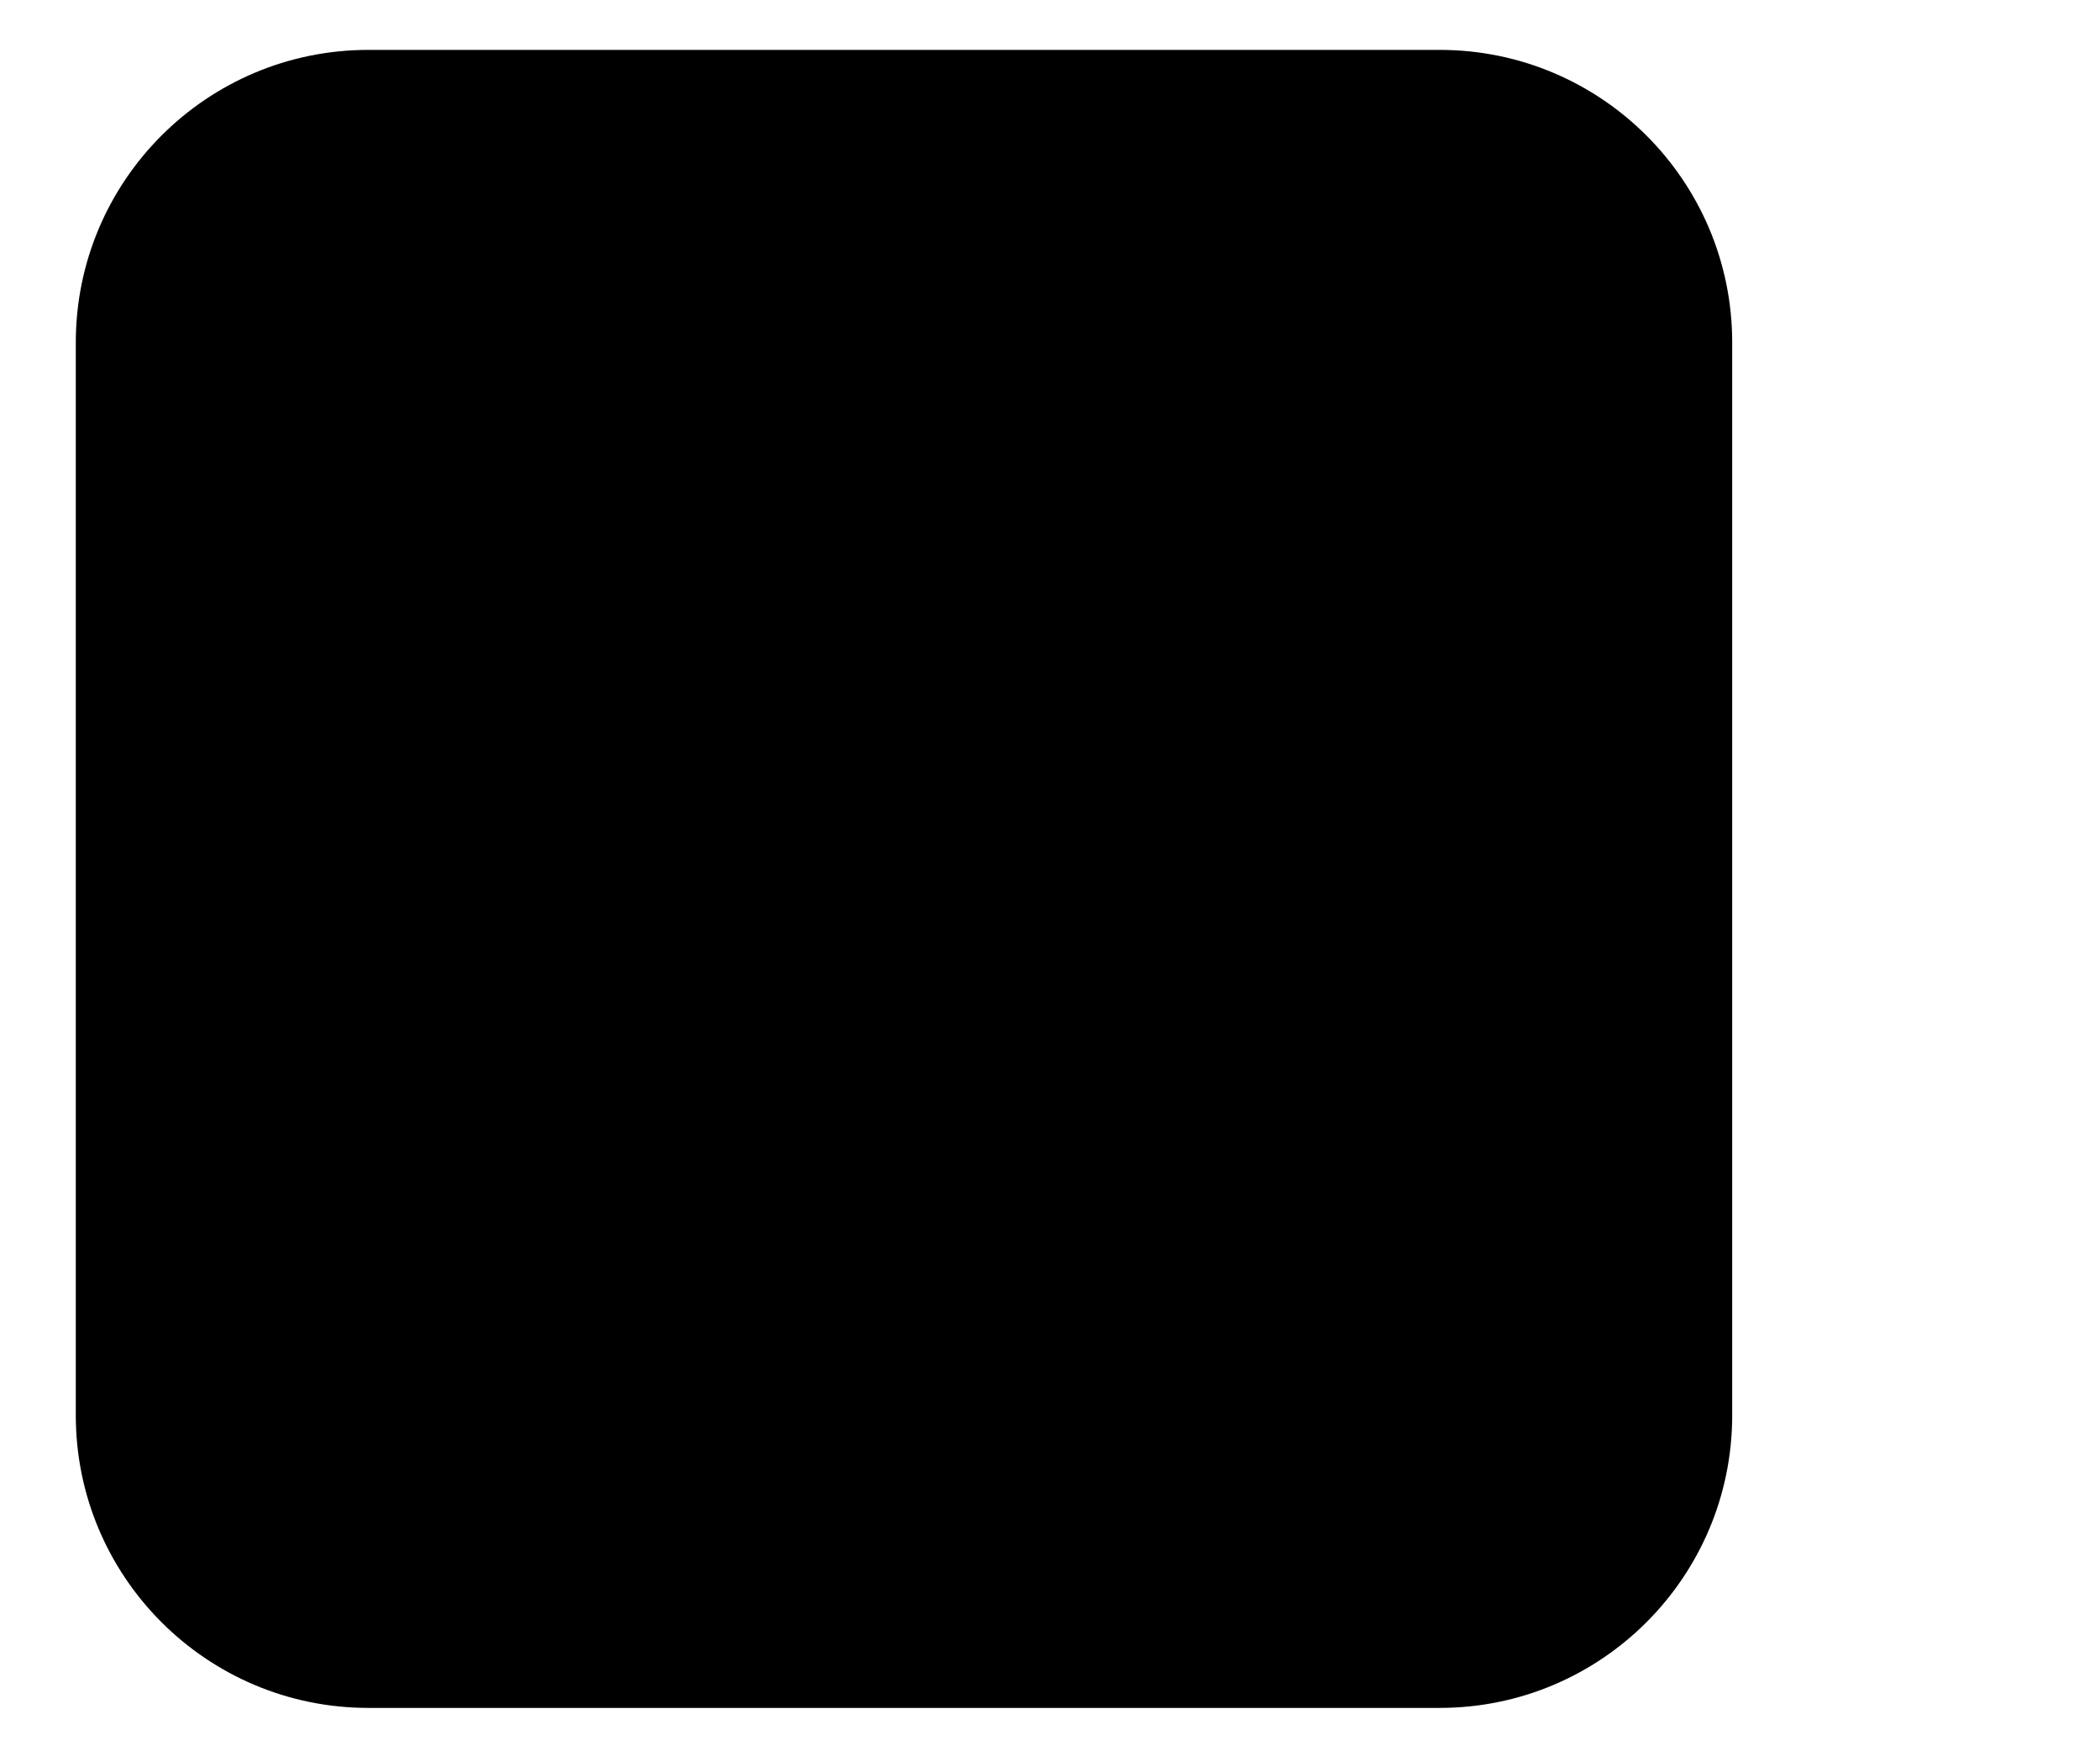
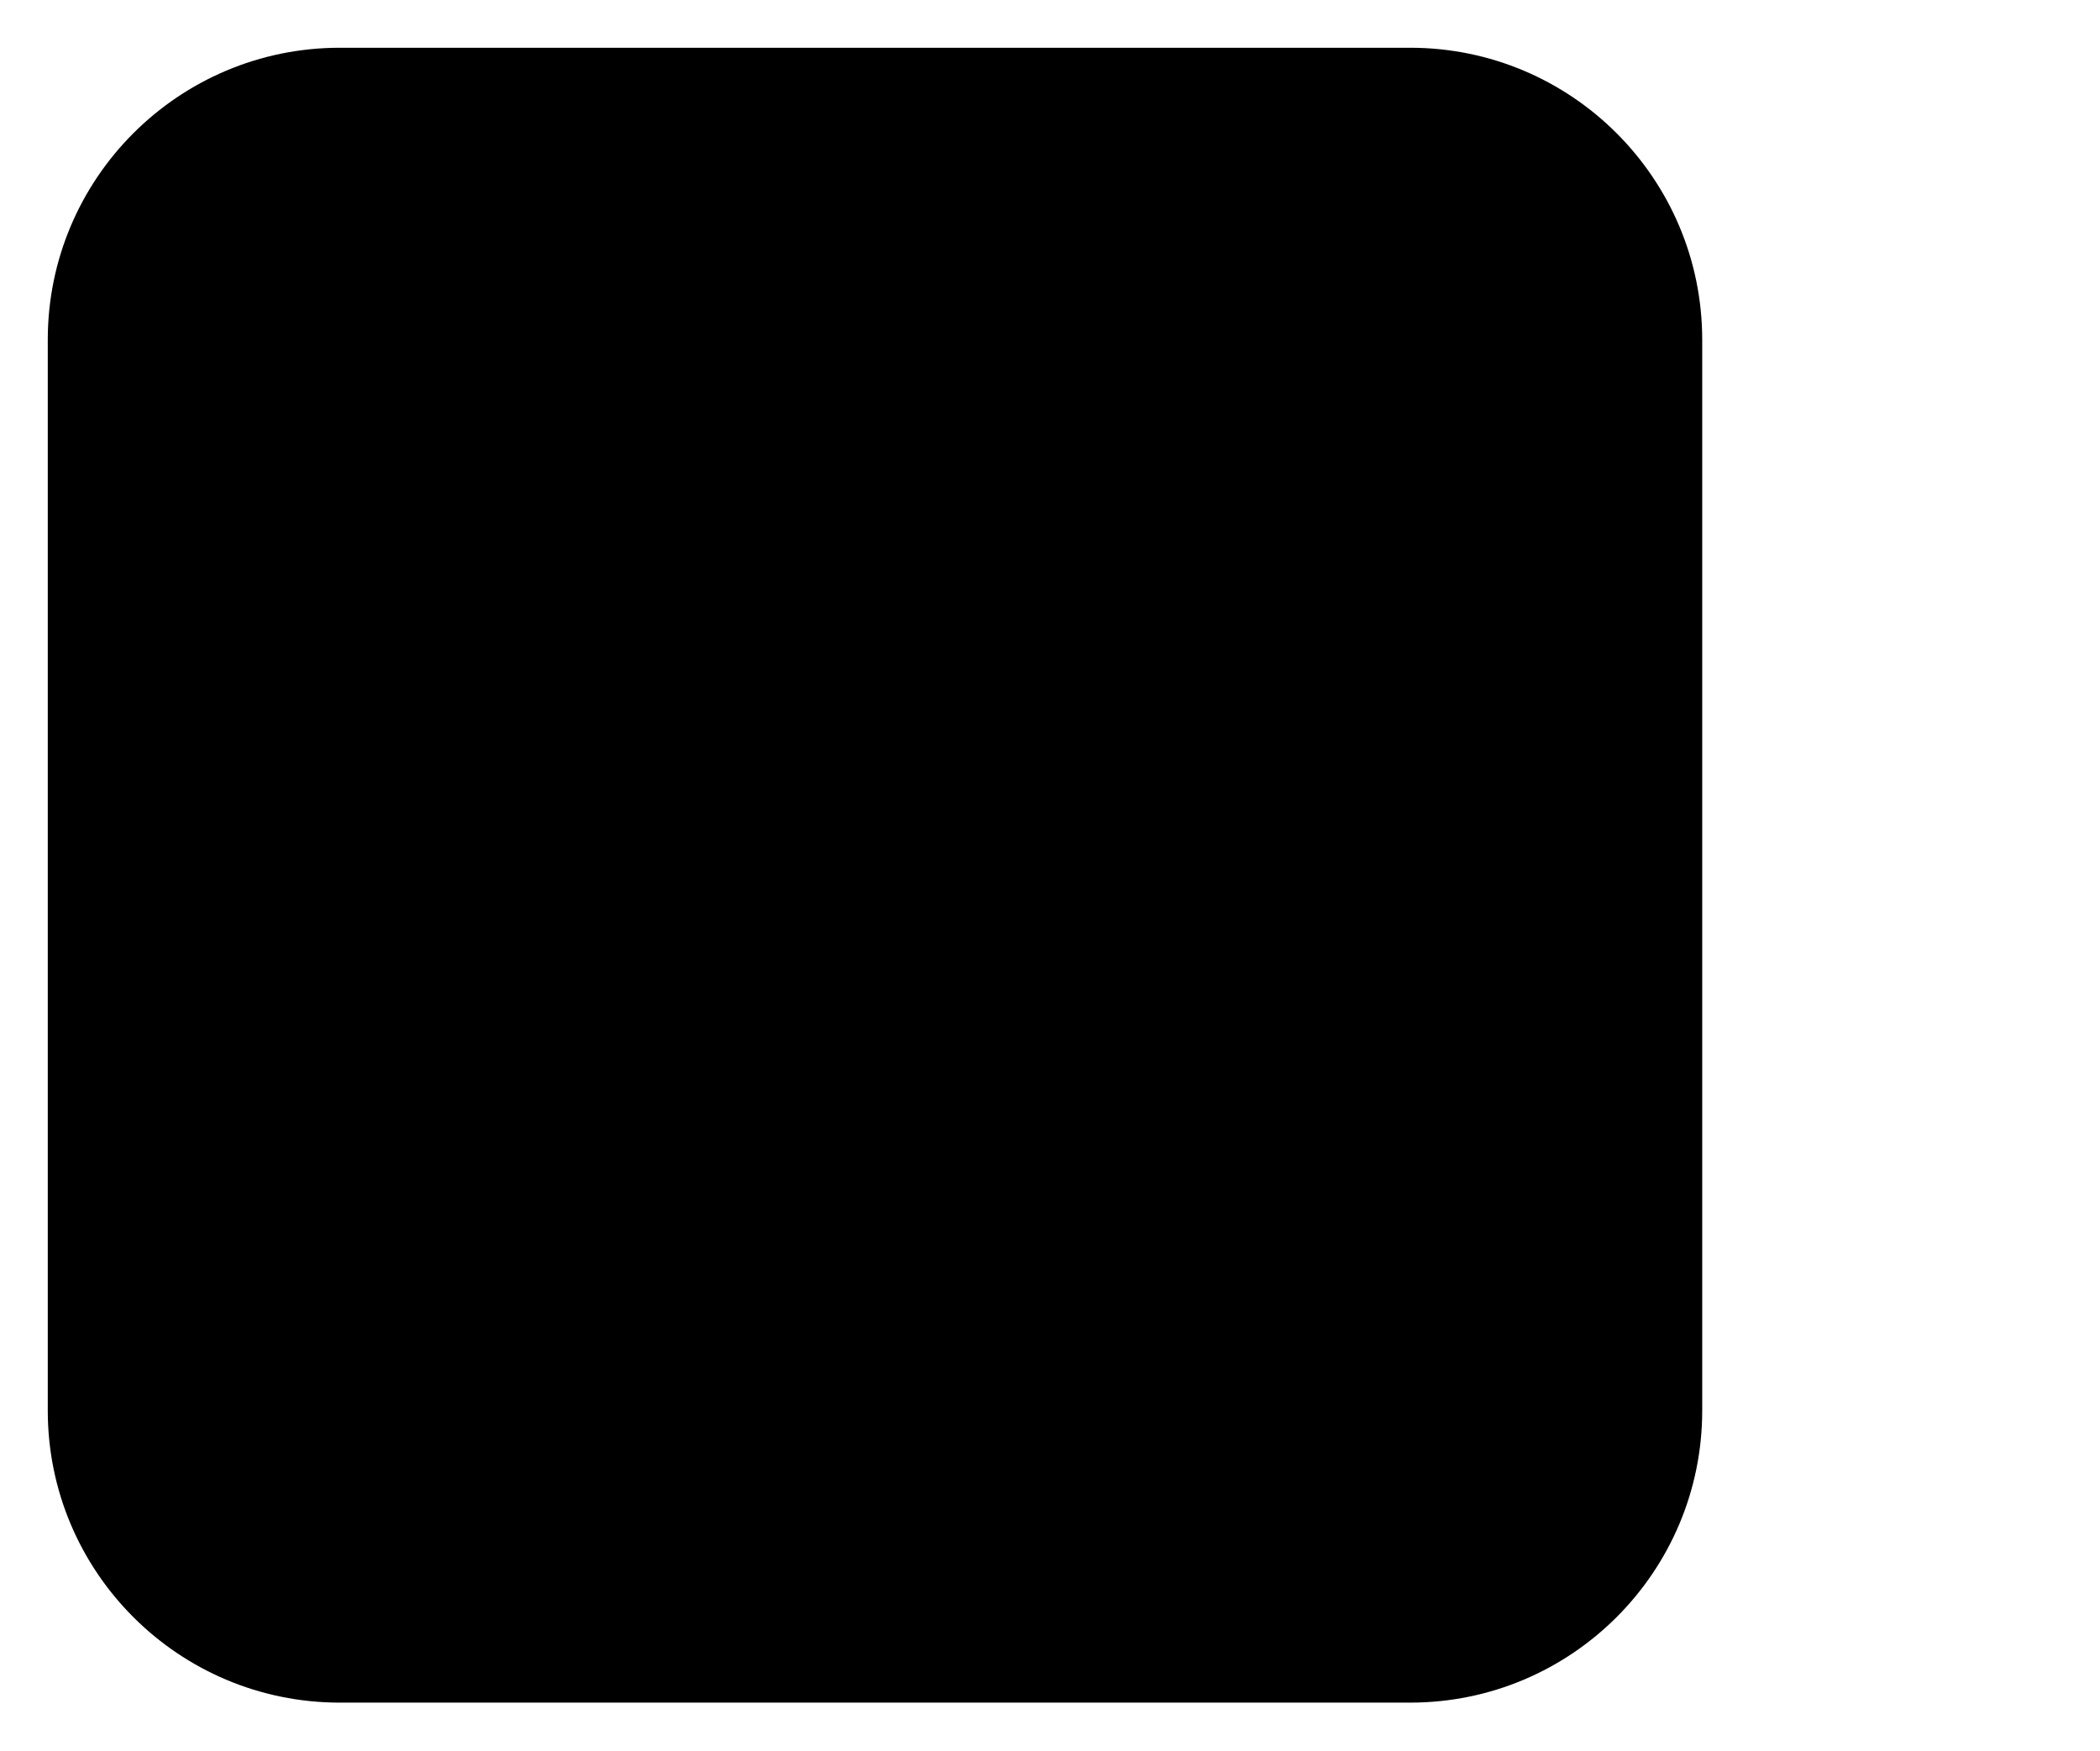
- <svg xmlns="http://www.w3.org/2000/svg" width="18" height="15" id="svg4152" version="1.1" viewBox="0 0 75 64">
+ <svg xmlns="http://www.w3.org/2000/svg" width="18" height="15" id="svg4152" version="1.1" viewBox="0 0 18 15">
  <defs id="defs4154" />
-   <g id="layer1">
-     <rect style="fill:_DARK_;fill-opacity:1;stroke:_BORDDARK_;stroke-width:3.498;stroke-miterlimit:4;stroke-dasharray:none;stroke-opacity:1" id="rect9014" width="60.577" height="60.621" x="1.872" y="1.824" ry="10.699" />
+   <g id="layer1" transform="translate(-0.122568,-49.19479)">
+     <rect style="fill:_DARK_;fill-opacity:1;stroke:_BORDDARK_;stroke-width:0.819;stroke-miterlimit:4;stroke-dasharray:none;stroke-opacity:1" id="rect9014" width="14.181" height="14.181" x="0.532" y="49.604" ry="2.503" />
  </g>
</svg>
